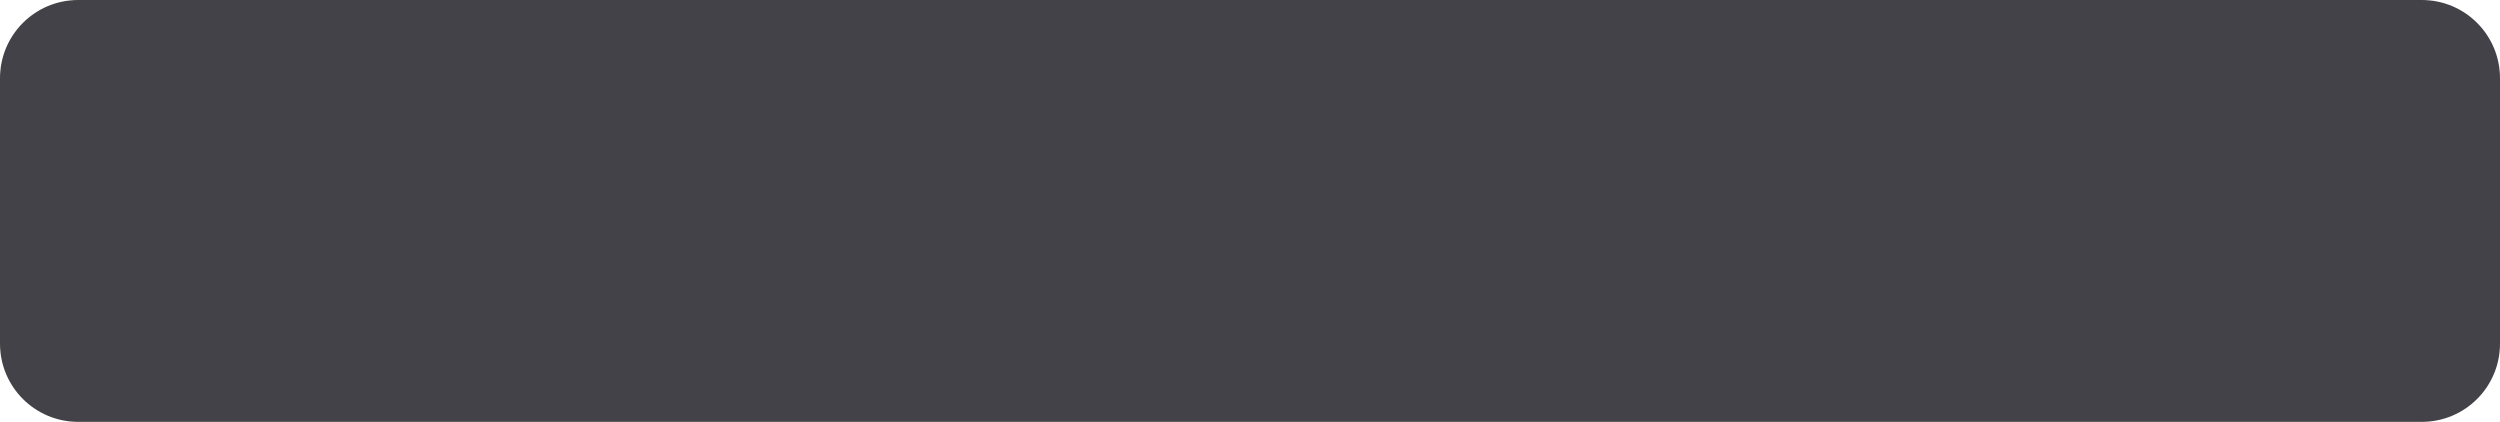
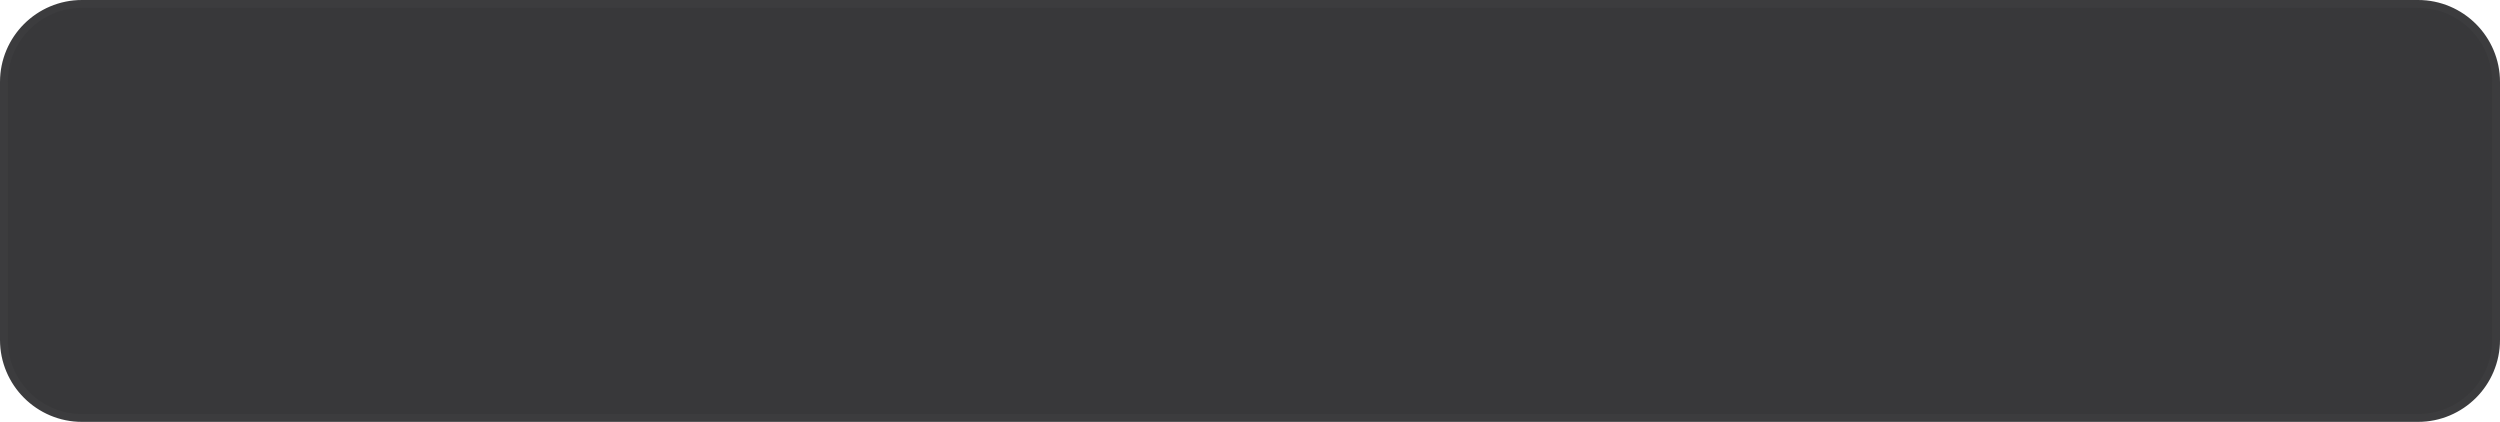
<svg xmlns="http://www.w3.org/2000/svg" width="320" height="54">
-   <defs>
-     <filter id="shadow" x="-30%" y="-30%" width="160%" height="160%">
-       <feGaussianBlur in="SourceAlpha" stdDeviation="8" />
-       <feOffset dx="0" dy="0" />
-       <feFlood flood-color="#C8C8CC" flood-opacity="0.22" />
-       <feComposite in2="SourceAlpha" operator="in" />
-       <feMerge>
-         <feMergeNode />
-         <feMergeNode in="SourceGraphic" />
-       </feMerge>
-     </filter>
-   </defs>
-   <rect x="0" y="0" width="320" height="54" rx="10" ry="10" fill="rgba(30,30,32,0.88)" filter="url(#shadow)" />
+   <rect x="0.5" y="0.5" width="319" height="53" rx="10" ry="10" fill="rgba(30,30,32,0.88)" stroke="#3C3C3E" stroke-width="1" />
</svg>
